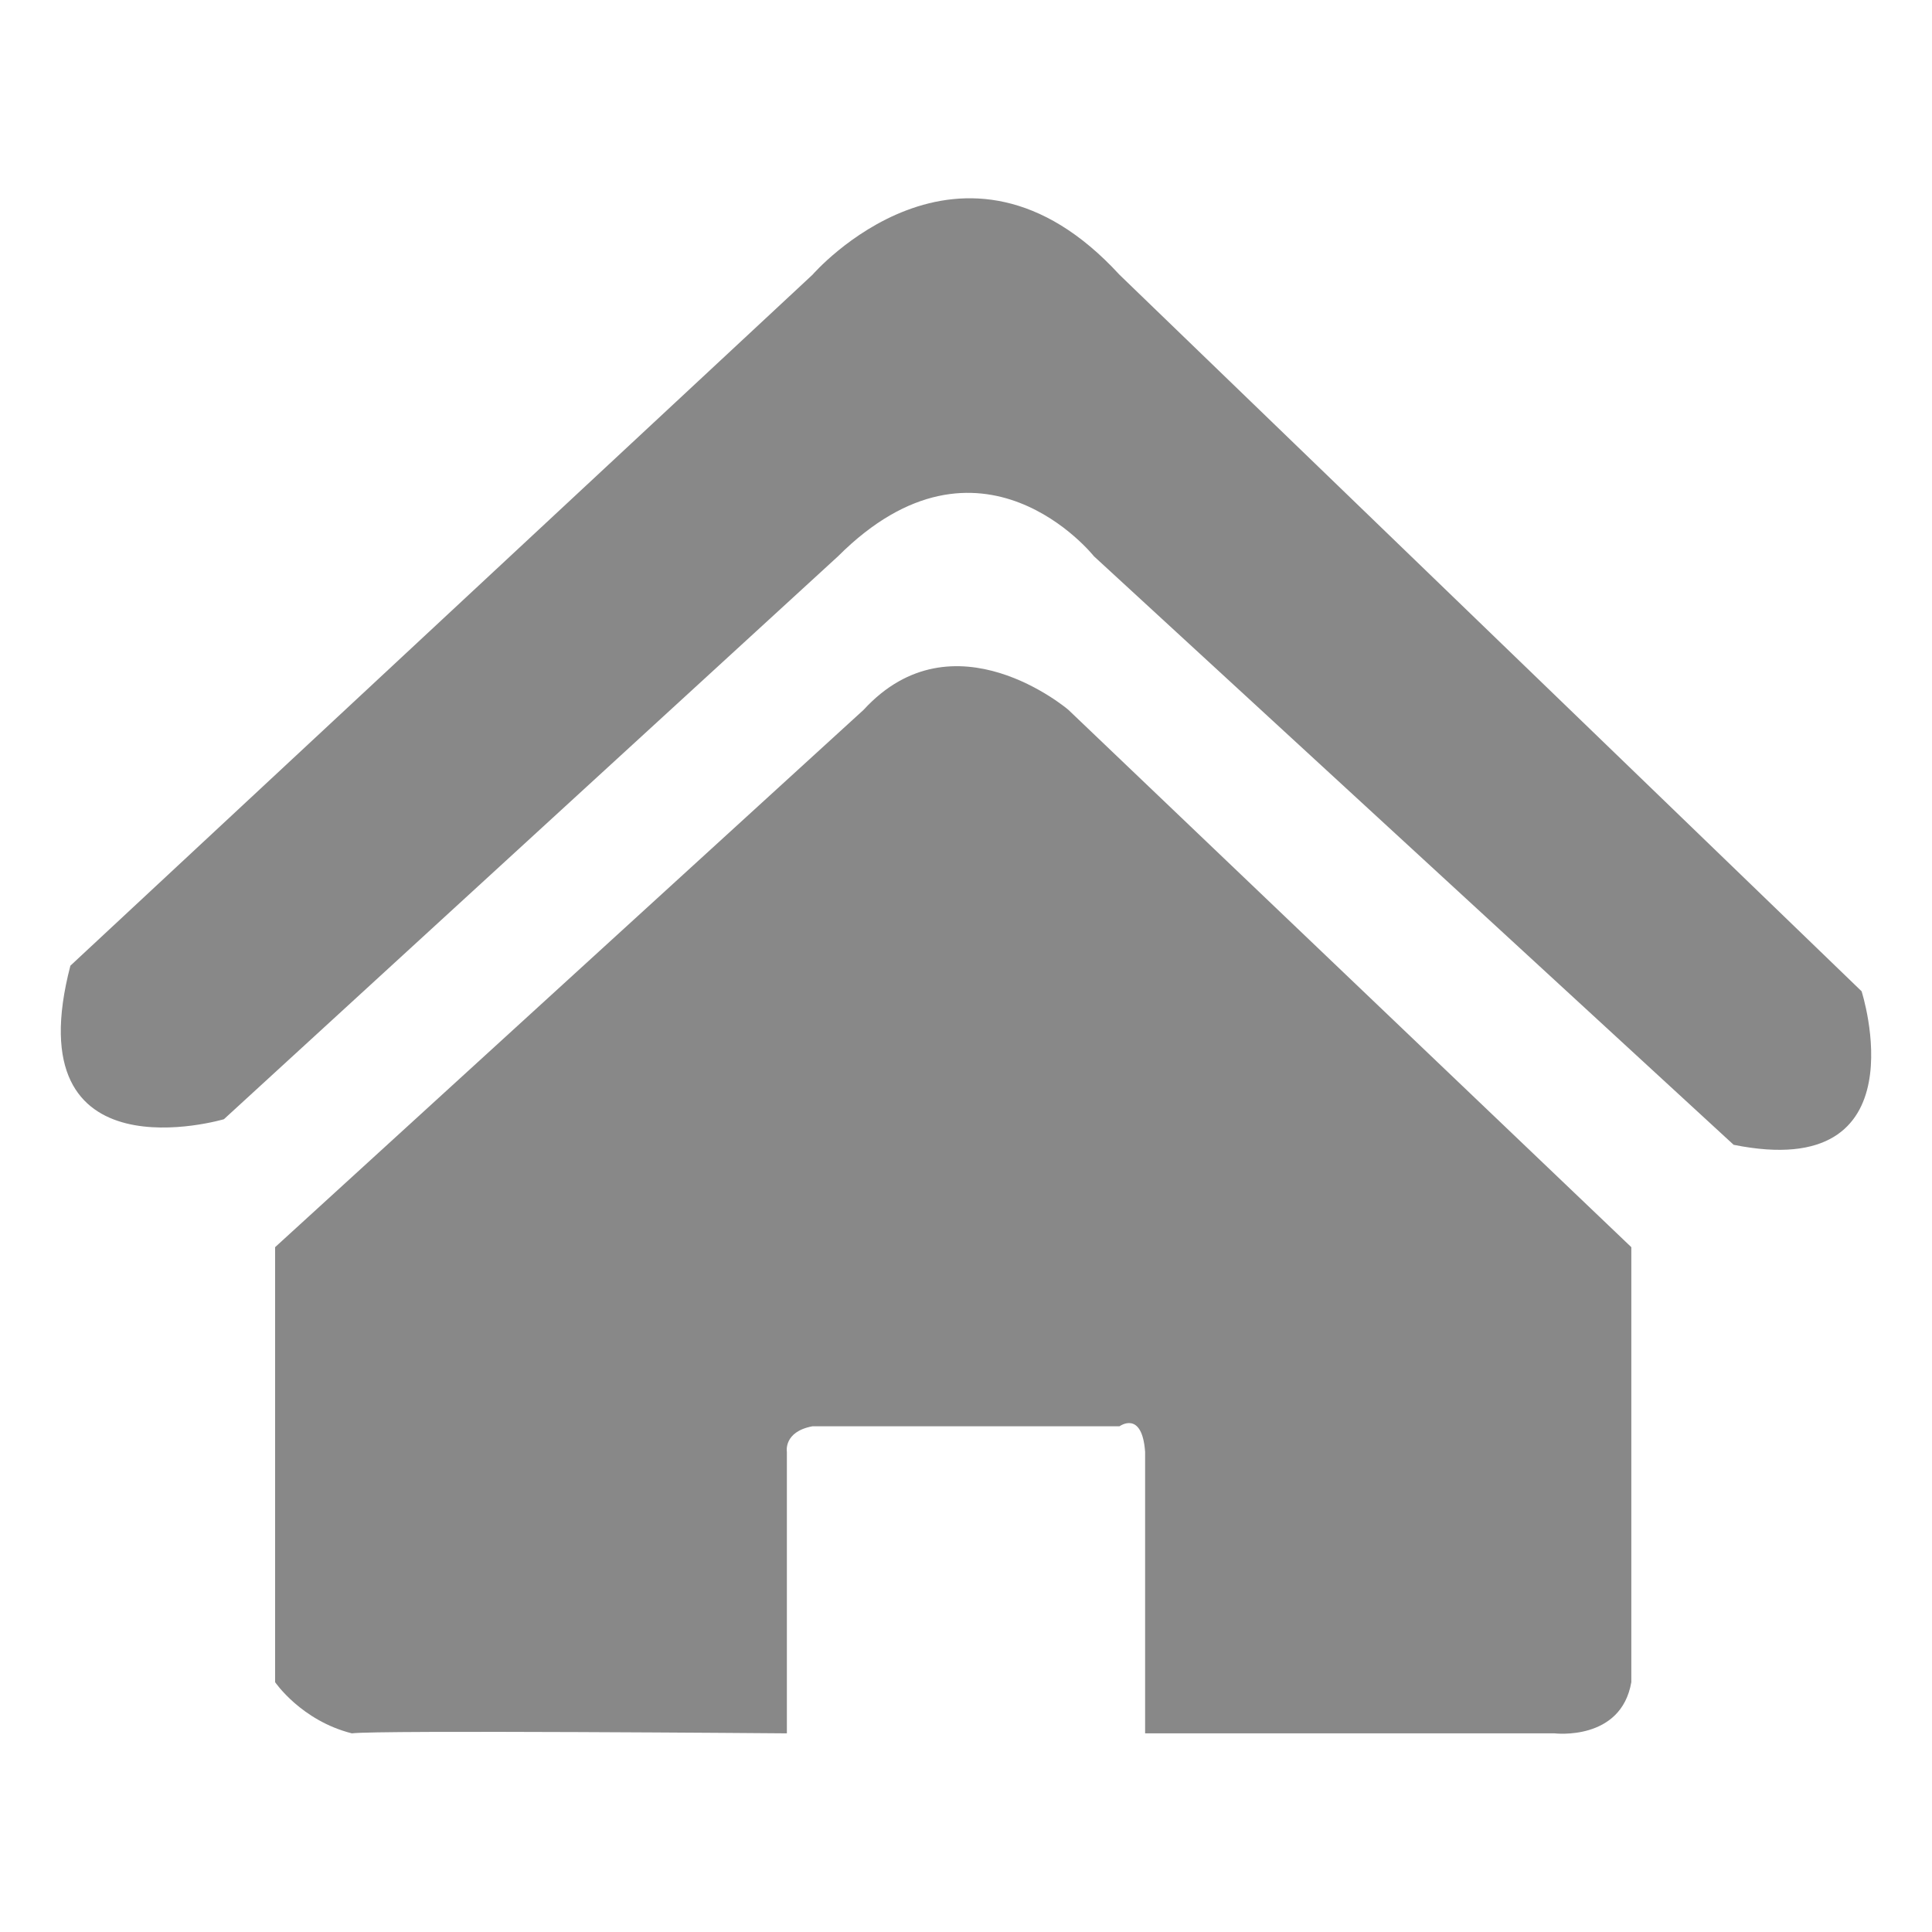
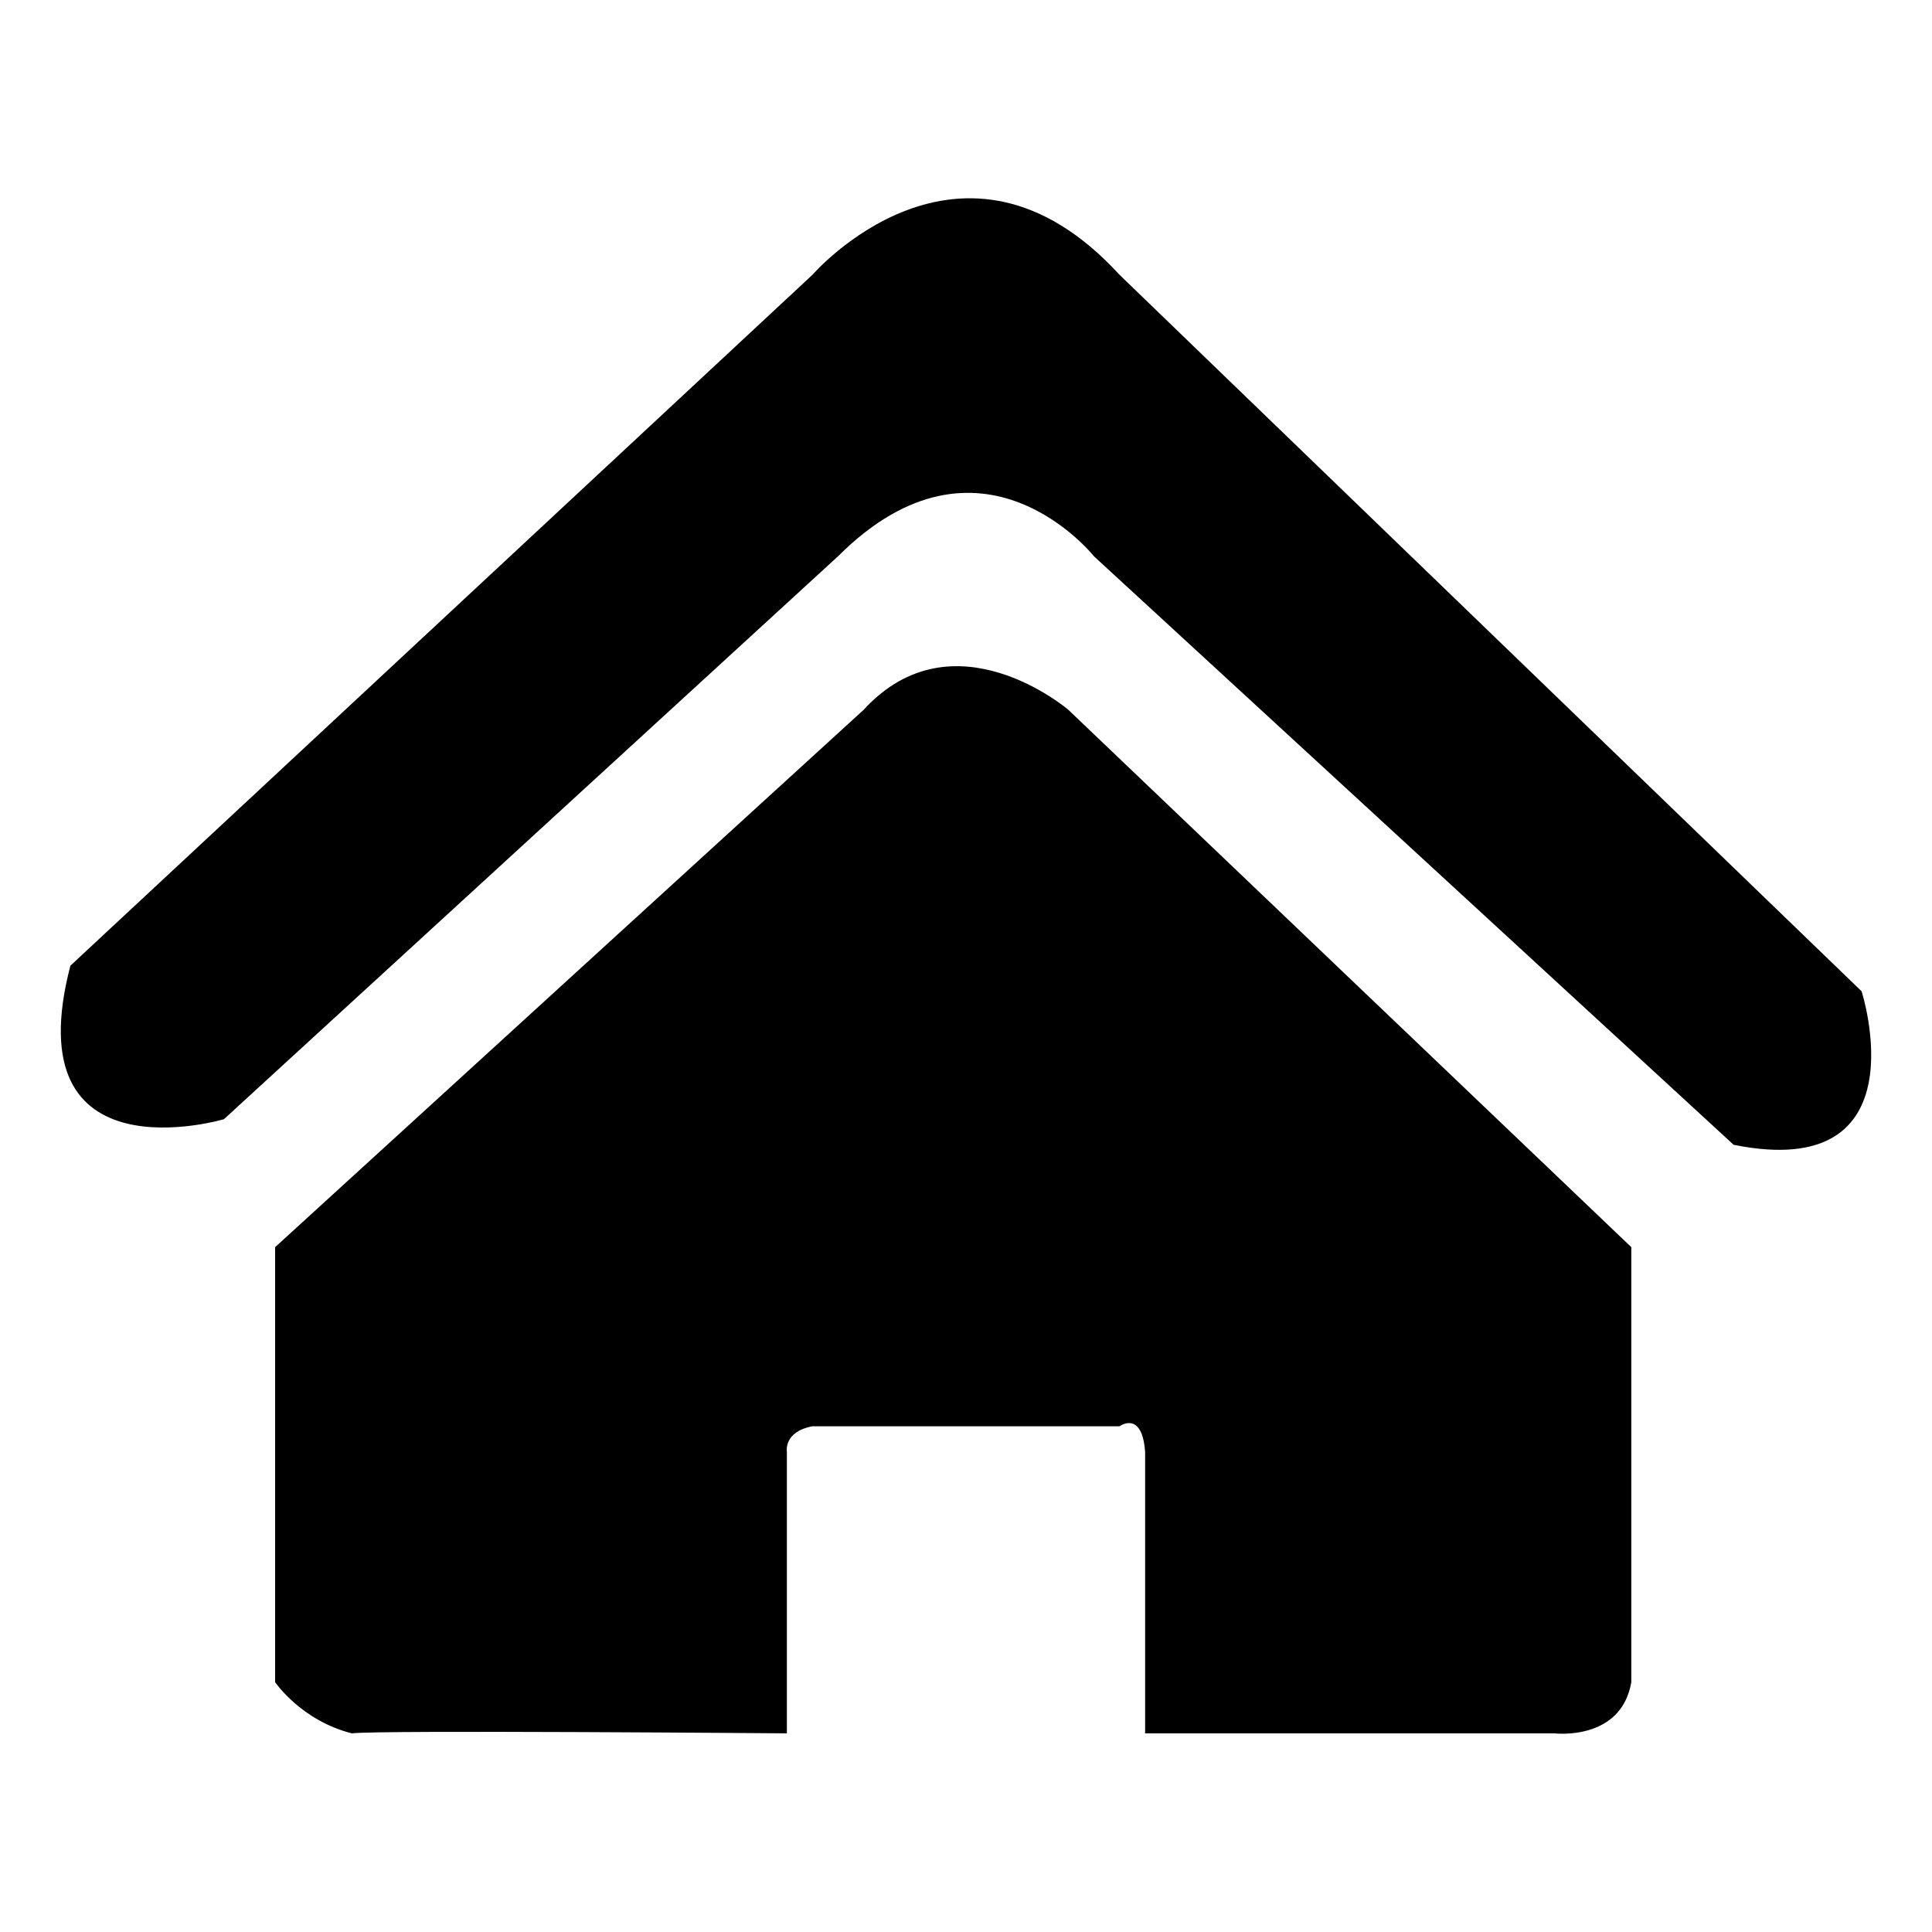
<svg xmlns="http://www.w3.org/2000/svg" t="1522312063887" class="icon" style="" viewBox="0 0 1024 1024" version="1.1" p-id="8900" width="16" height="16">
  <defs>
    <style type="text/css" />
  </defs>
-   <path d="M986.682 525.395 593.371 145.642c-83.743-91.241-162.751 0-162.751 0L37.31 511.83c-29.844 114.317 81.372 81.378 81.372 81.378l325.502-298.374c75.656-75.616 135.623 0 135.623 0l339.066 311.937C1019.426 627.008 986.682 525.395 986.682 525.395z" p-id="8901" fill="#888888" />
-   <path d="M566.243 376.208c0 0-60.786-51.998-108.493 0L145.811 661.024l0 230.56c0 0 13.849 20.372 40.686 27.129 12.637-1.802 230.565 0 230.565 0L417.062 769.525c0 0-1.947-10.677 13.558-13.565l162.751 0c0 0 11.949-8.769 13.565 13.565l0 149.187 217.001 0c0 0 35.289 4.278 40.694-27.129L864.631 661.024 566.243 376.208z" p-id="8902" fill="#888888" />
+   <path d="M986.682 525.395 593.371 145.642c-83.743-91.241-162.751 0-162.751 0L37.31 511.83c-29.844 114.317 81.372 81.378 81.372 81.378l325.502-298.374c75.656-75.616 135.623 0 135.623 0l339.066 311.937C1019.426 627.008 986.682 525.395 986.682 525.395z" p-id="8901" />
+   <path d="M566.243 376.208c0 0-60.786-51.998-108.493 0L145.811 661.024l0 230.56c0 0 13.849 20.372 40.686 27.129 12.637-1.802 230.565 0 230.565 0L417.062 769.525c0 0-1.947-10.677 13.558-13.565l162.751 0c0 0 11.949-8.769 13.565 13.565l0 149.187 217.001 0c0 0 35.289 4.278 40.694-27.129L864.631 661.024 566.243 376.208z" p-id="8902" />
</svg>
